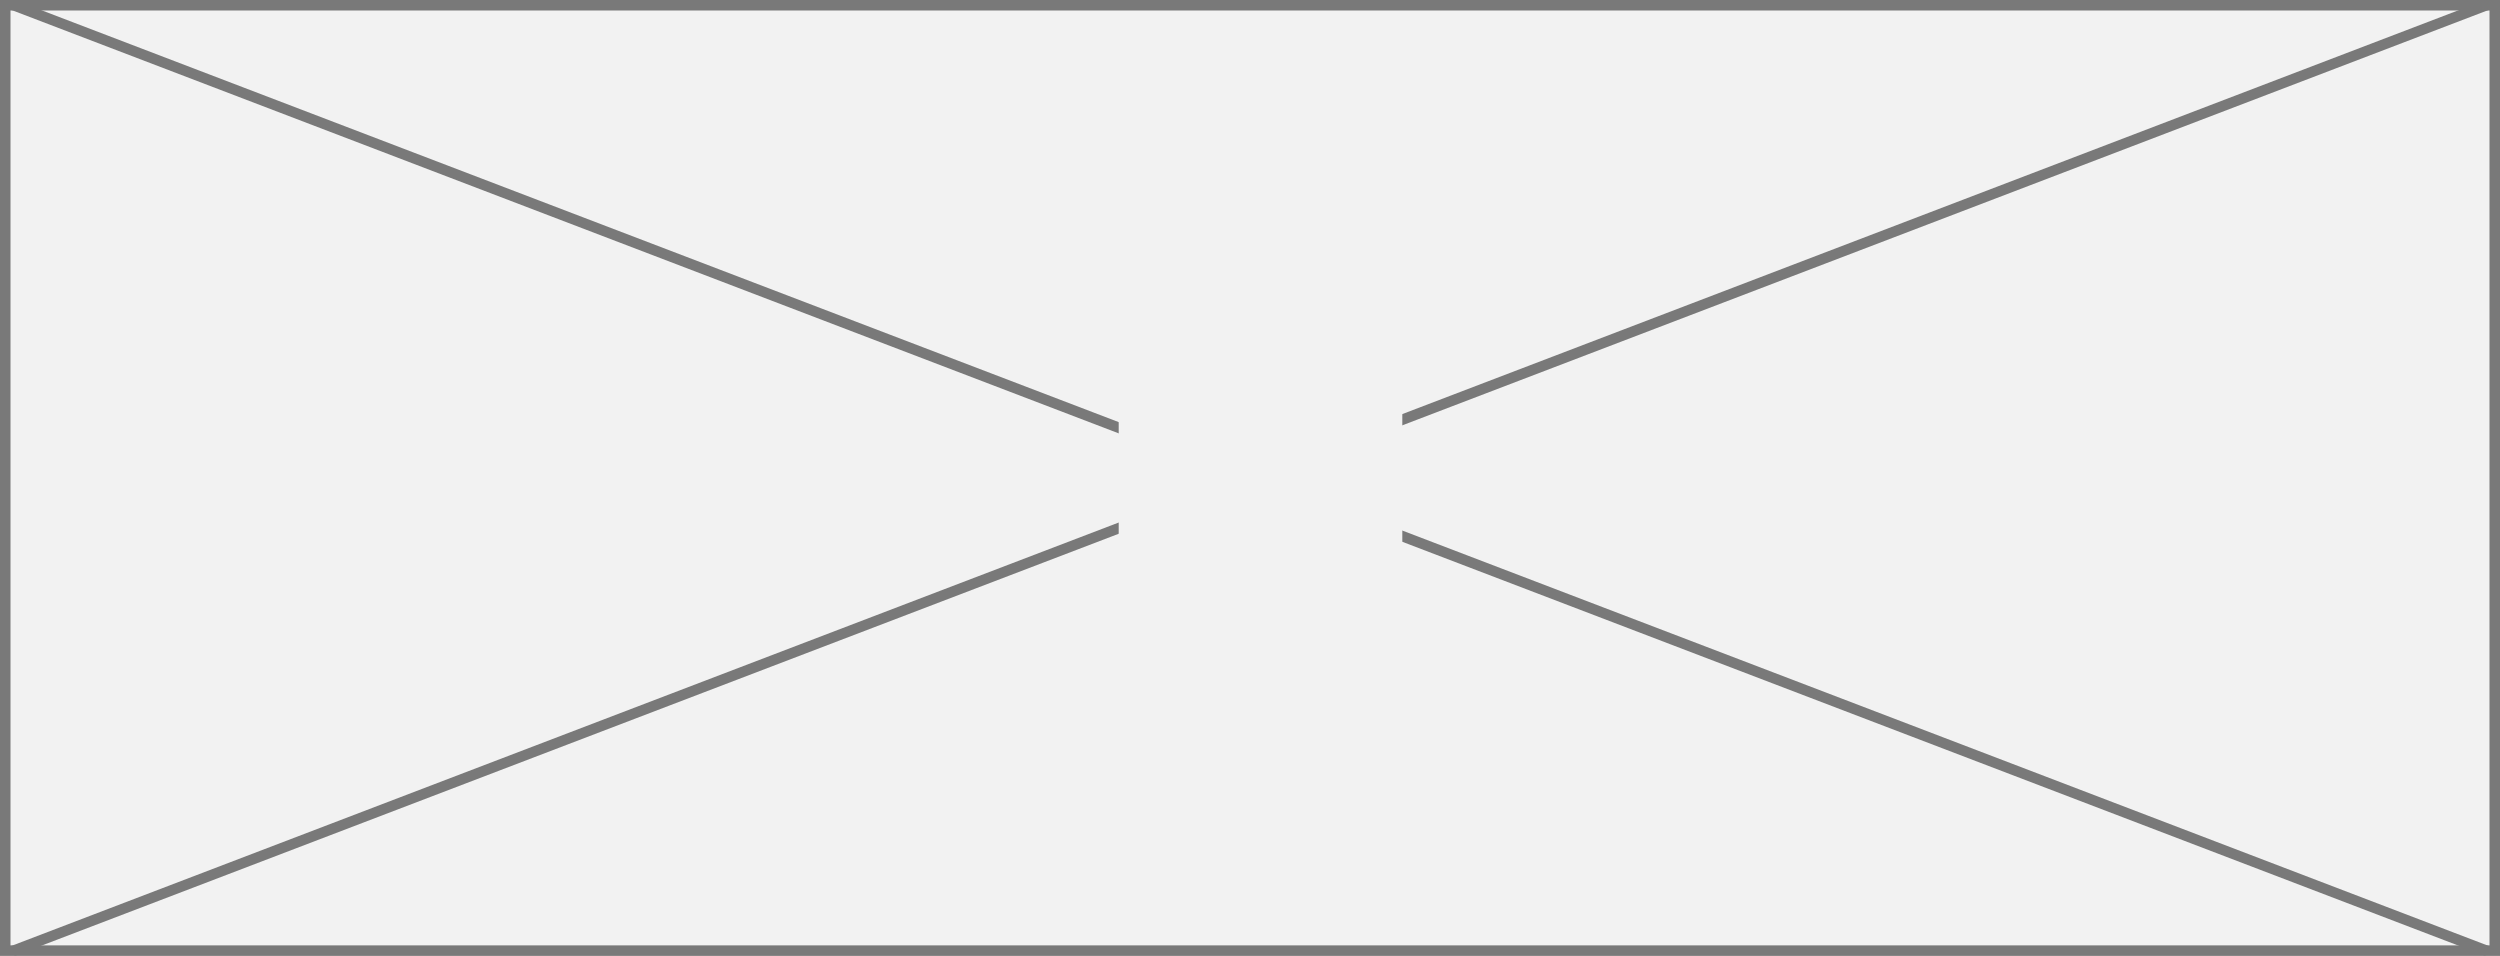
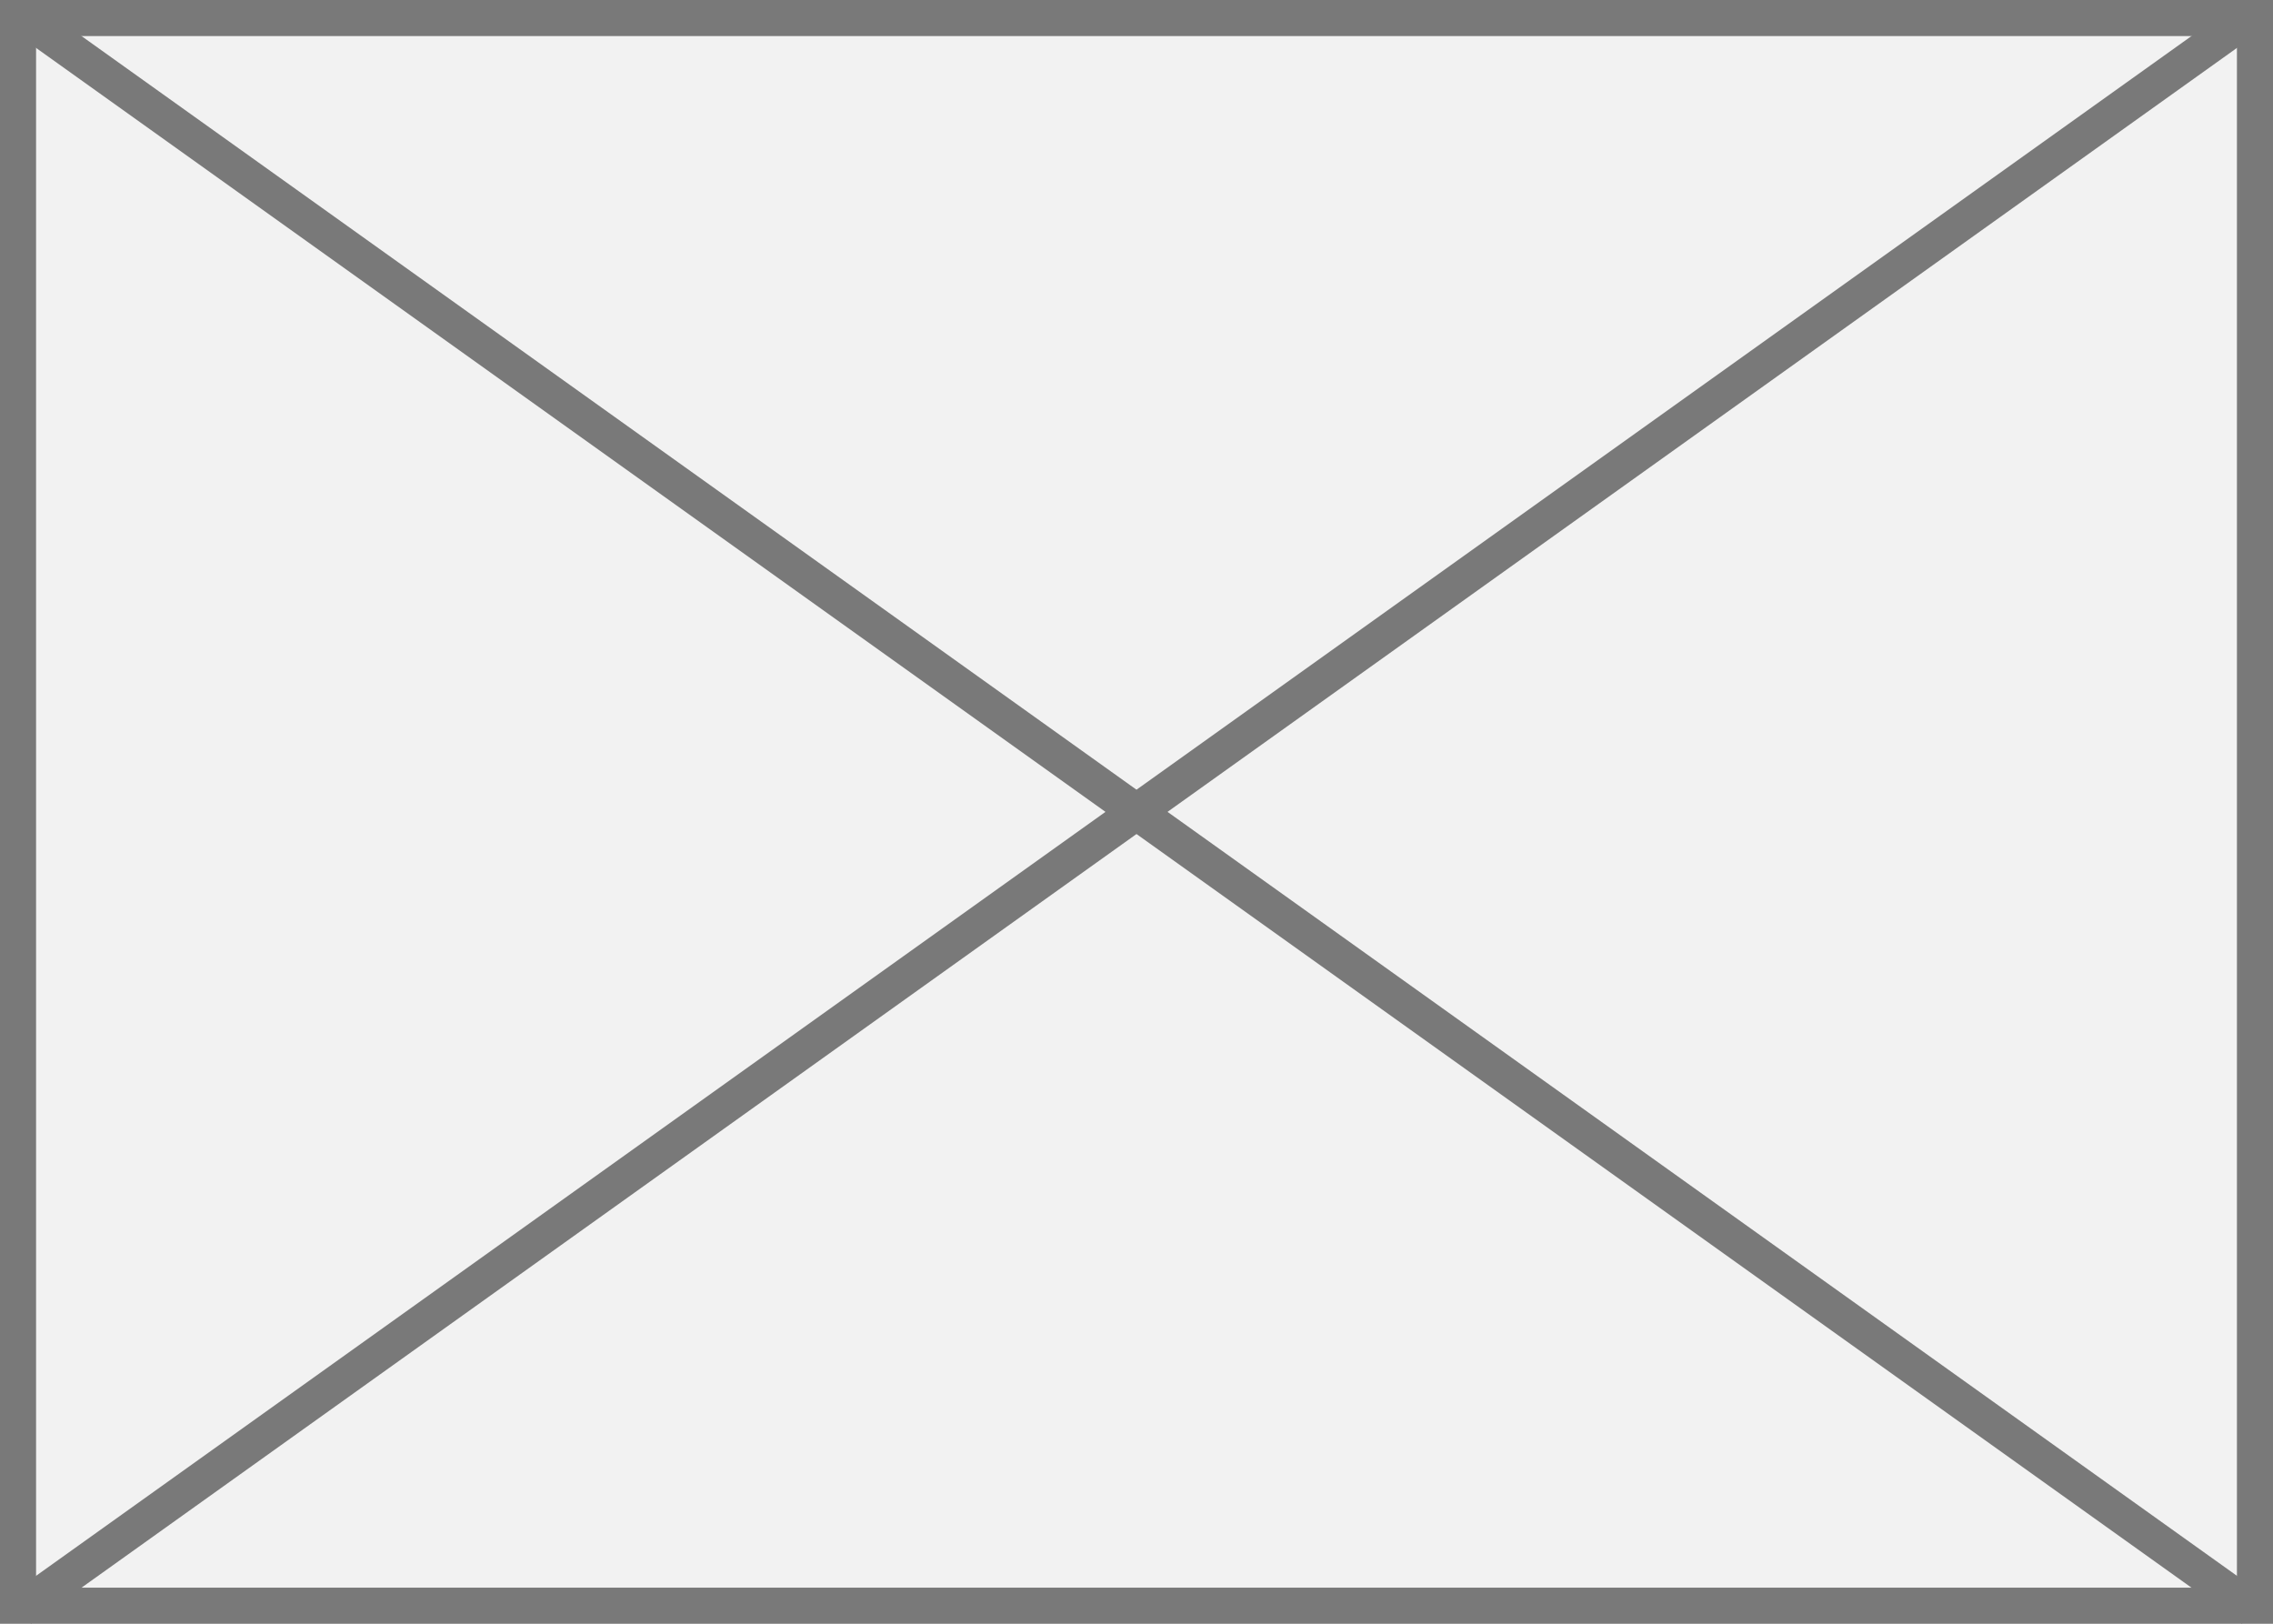
- <svg xmlns="http://www.w3.org/2000/svg" version="1.1" width="238px" height="91px">
-   <defs>
-     <mask fill="white" id="clip421">
-       <path d="M 275.5 144  L 302.5 144  L 302.5 166  L 275.5 166  Z M 169 109  L 407 109  L 407 200  L 169 200  Z " fill-rule="evenodd" />
-     </mask>
-   </defs>
-   <g transform="matrix(1 0 0 1 -169 -109 )">
-     <path d="M 169.5 109.5  L 406.5 109.5  L 406.5 199.5  L 169.5 199.5  L 169.5 109.5  Z " fill-rule="nonzero" fill="#f2f2f2" stroke="none" />
-     <path d="M 169.5 109.5  L 406.5 109.5  L 406.5 199.5  L 169.5 199.5  L 169.5 109.5  Z " stroke-width="1" stroke="#797979" fill="none" />
-     <path d="M 170.221 109.467  L 405.779 199.533  M 405.779 109.467  L 170.221 199.533  " stroke-width="1" stroke="#797979" fill="none" mask="url(#clip421)" />
+ <svg xmlns="http://www.w3.org/2000/svg" version="1.1" width="63px" height="45px">
+   <g transform="matrix(1 0 0 1 -671 -510 )">
+     <path d="M 671.5 510.5  L 733.5 510.5  L 733.5 554.5  L 671.5 554.5  L 671.5 510.5  Z " fill-rule="nonzero" fill="#f2f2f2" stroke="none" />
+     <path d="M 671.5 510.5  L 733.5 510.5  L 733.5 554.5  L 671.5 554.5  L 671.5 510.5  Z " stroke-width="1" stroke="#797979" fill="none" />
+     <path d="M 671.57 510.407  L 733.43 554.593  M 733.43 510.407  L 671.57 554.593  " stroke-width="1" stroke="#797979" fill="none" />
  </g>
</svg>
